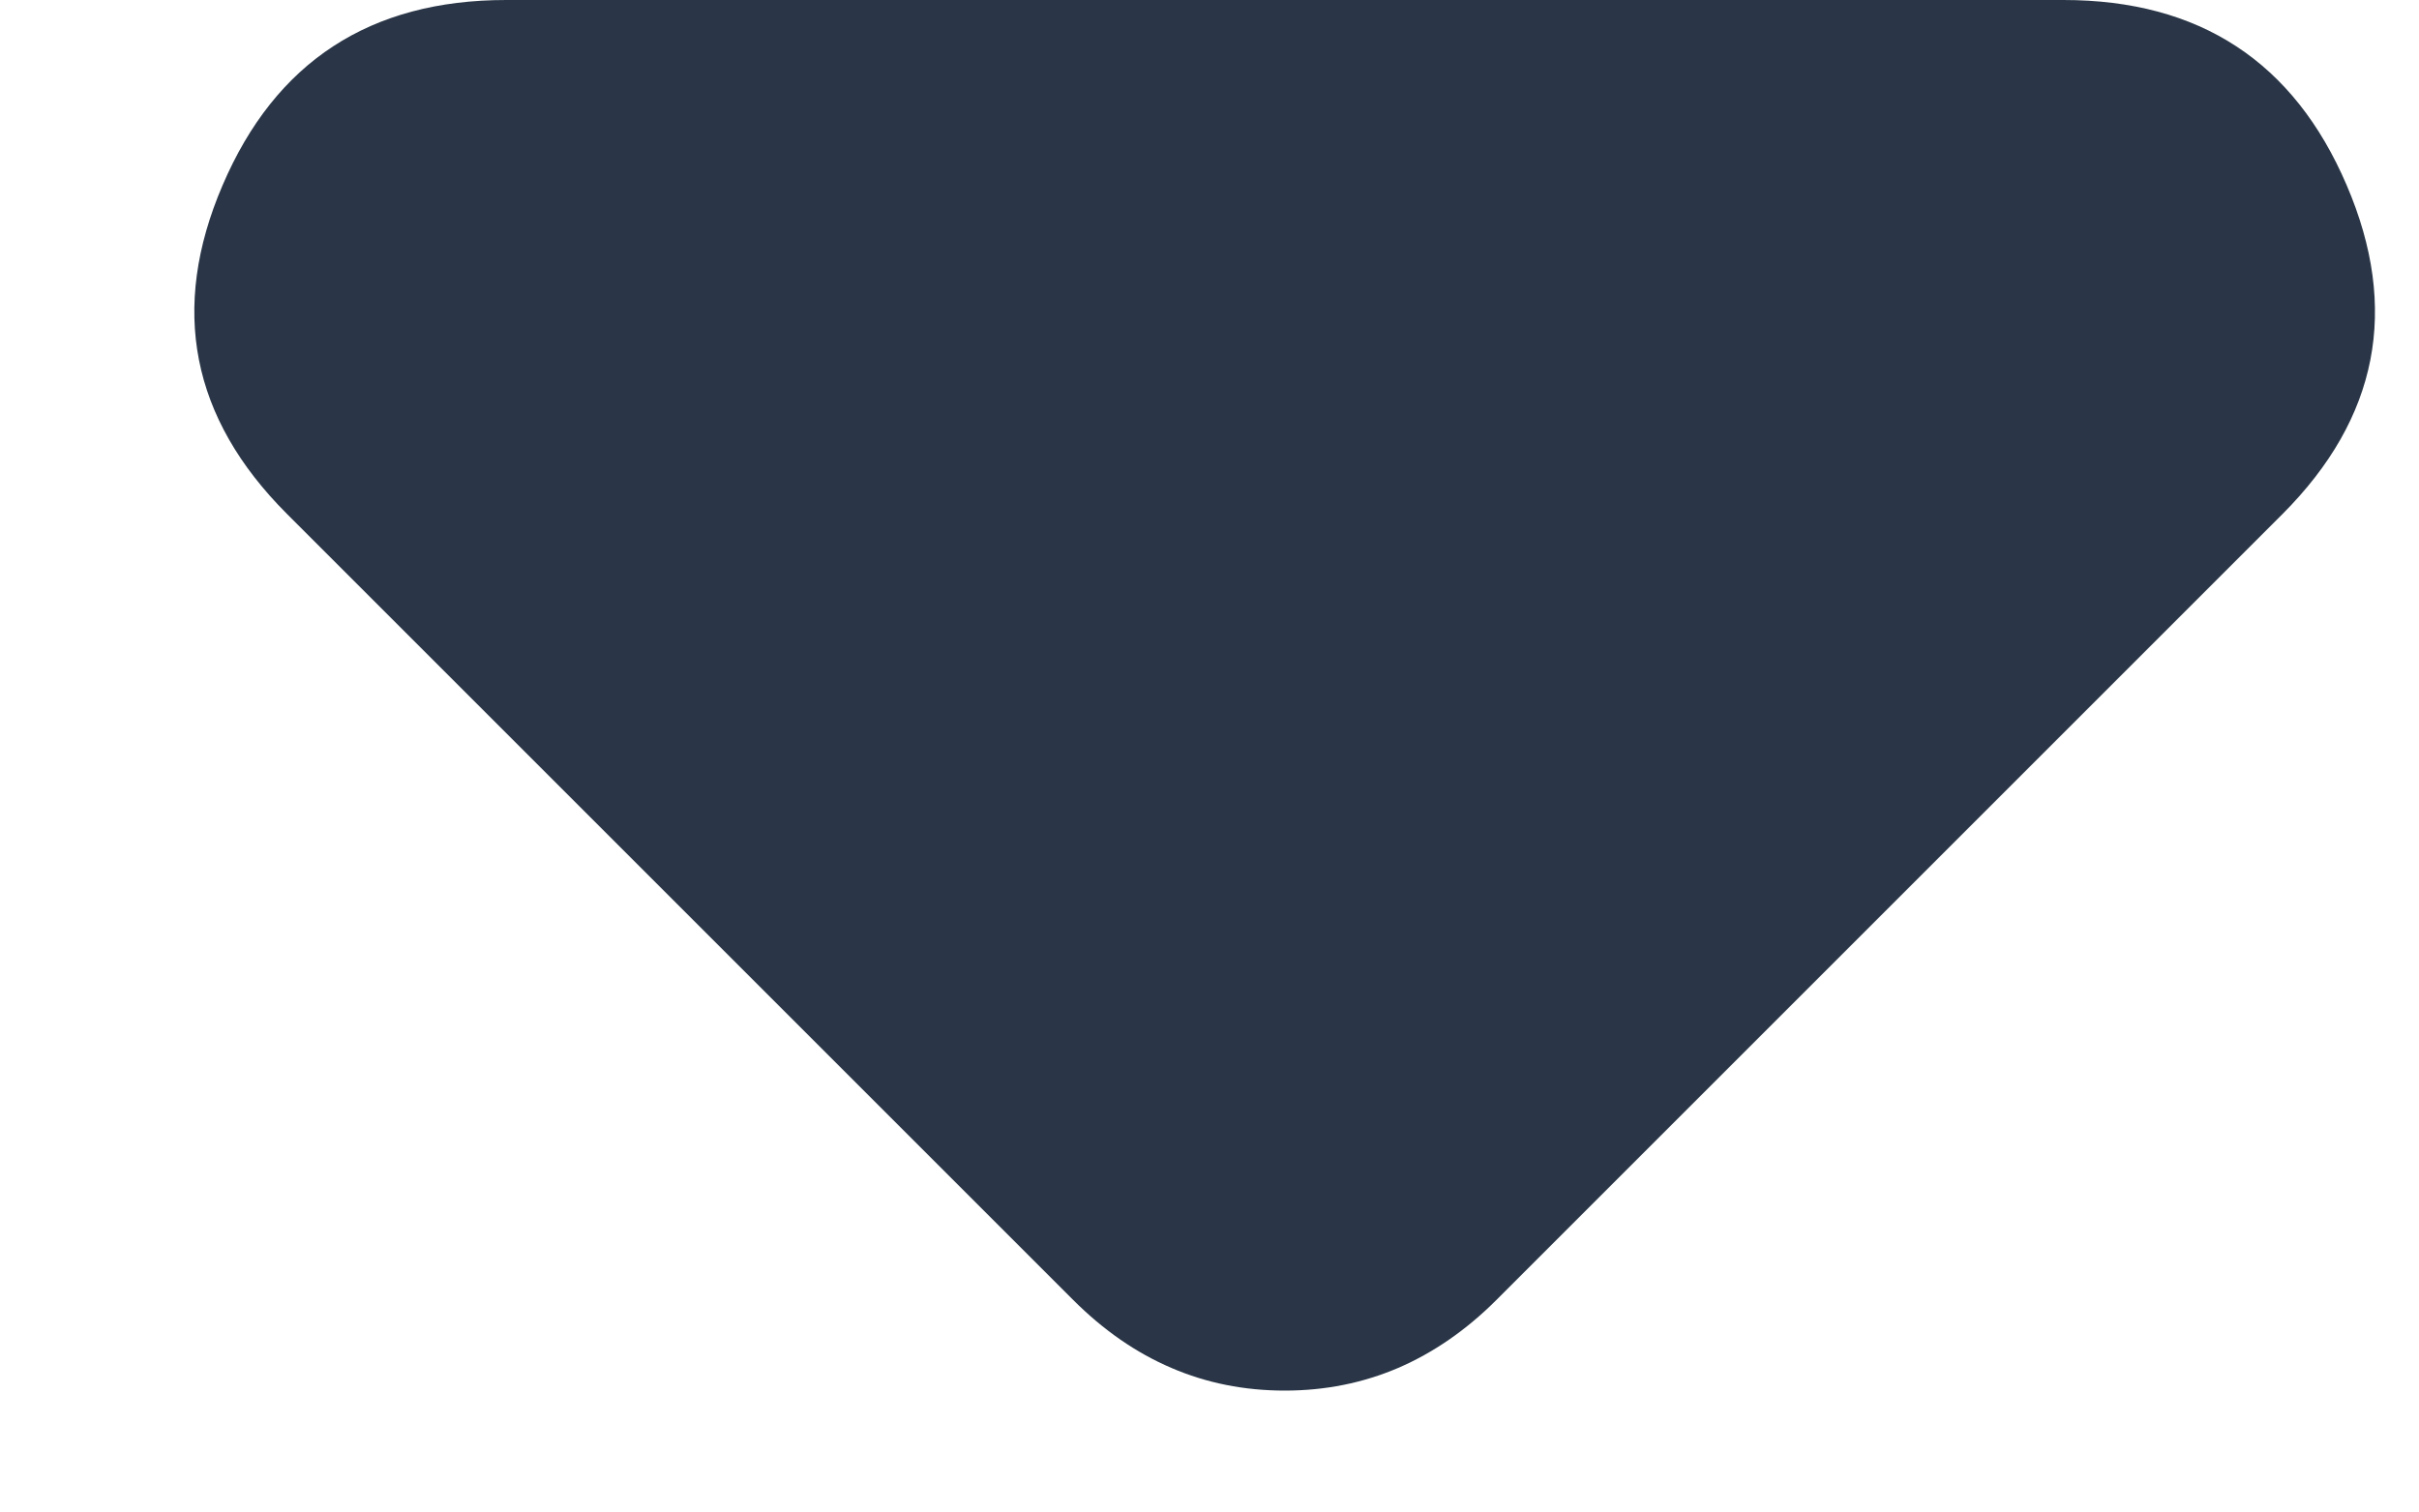
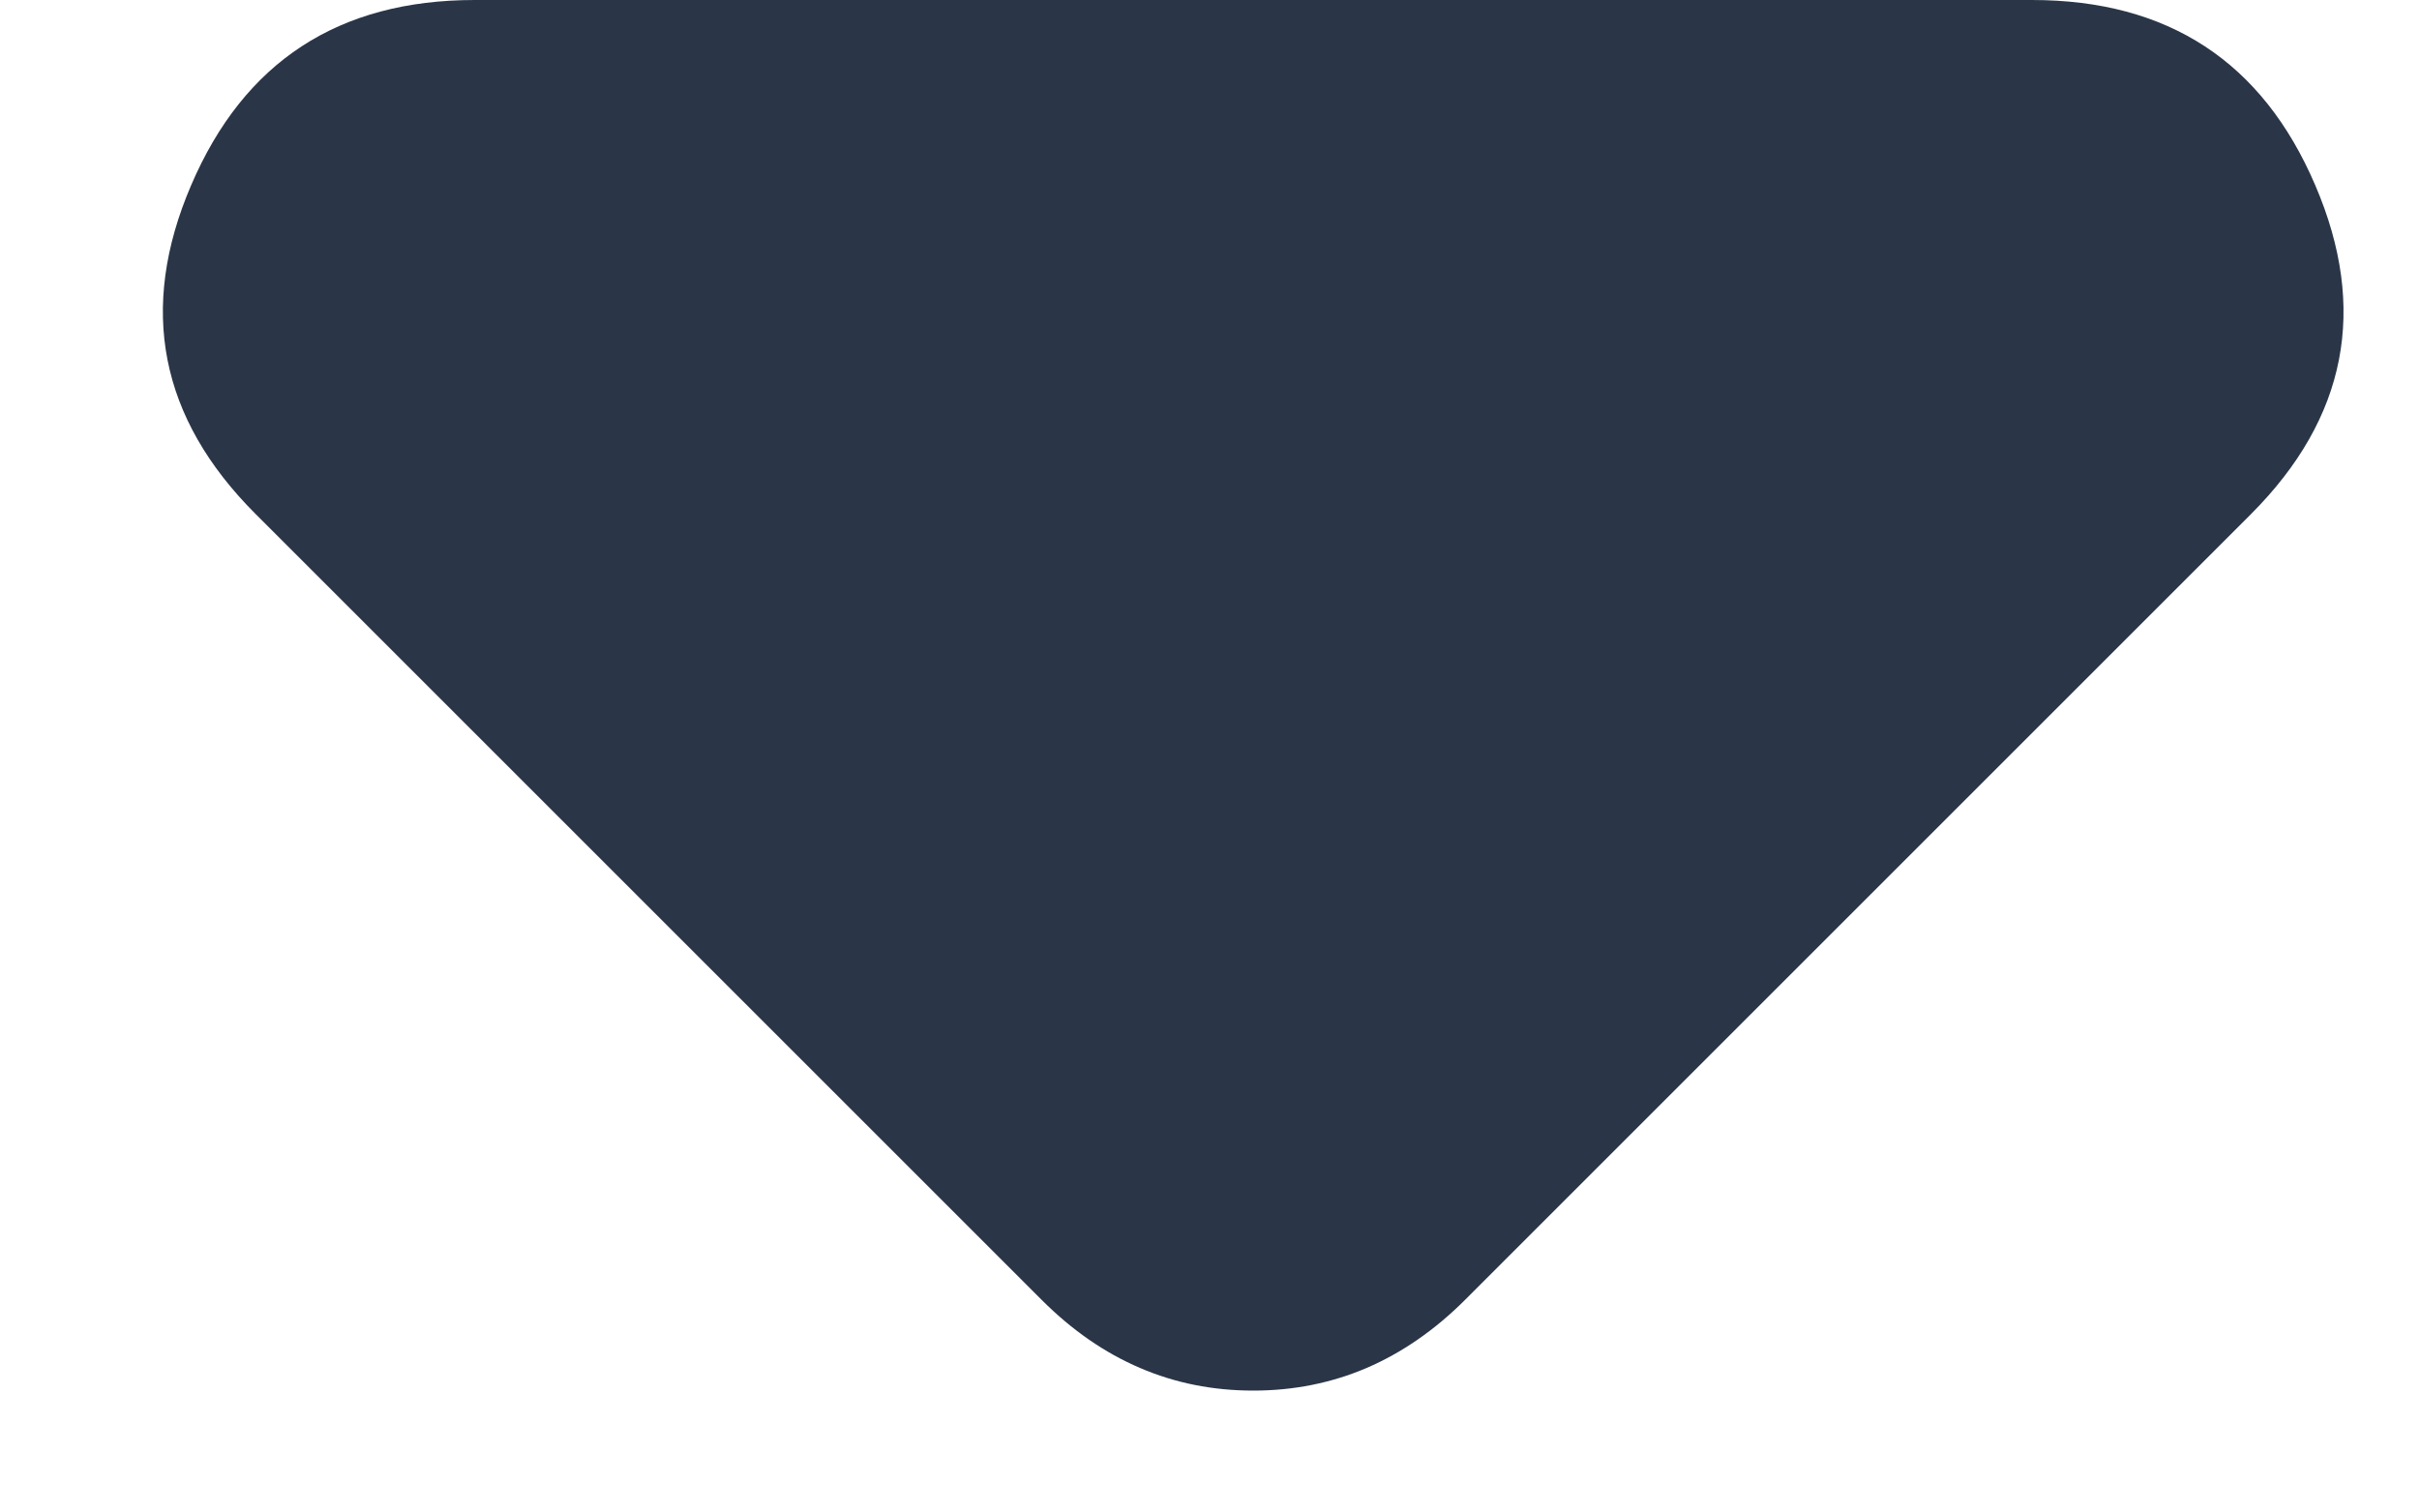
<svg xmlns="http://www.w3.org/2000/svg" width="8" height="5" viewBox="0 0 8 5" fill="none">
-   <path d="M3.549 4.3L0.949 1.7C0.632 1.383 0.561 1.021 0.736 0.613C0.911 0.204 1.224 0 1.674 0H6.824C7.274 0 7.586 0.204 7.761 0.613C7.936 1.021 7.865 1.383 7.549 1.7L4.949 4.3C4.849 4.4 4.74 4.475 4.624 4.525C4.507 4.575 4.382 4.6 4.249 4.6C4.115 4.6 3.99 4.575 3.874 4.525C3.757 4.475 3.649 4.4 3.549 4.3Z" fill="#2A3647" />
+   <path d="M3.445 4.3L0.845 1.7C0.528 1.383 0.457 1.021 0.632 0.613C0.807 0.204 1.12 0 1.57 0H6.72C7.17 0 7.482 0.204 7.657 0.613C7.832 1.021 7.761 1.383 7.445 1.7L4.845 4.3C4.745 4.4 4.636 4.475 4.52 4.525C4.403 4.575 4.278 4.6 4.145 4.6C4.011 4.6 3.886 4.575 3.77 4.525C3.653 4.475 3.545 4.4 3.445 4.3Z" fill="#2A3647" />
</svg>
